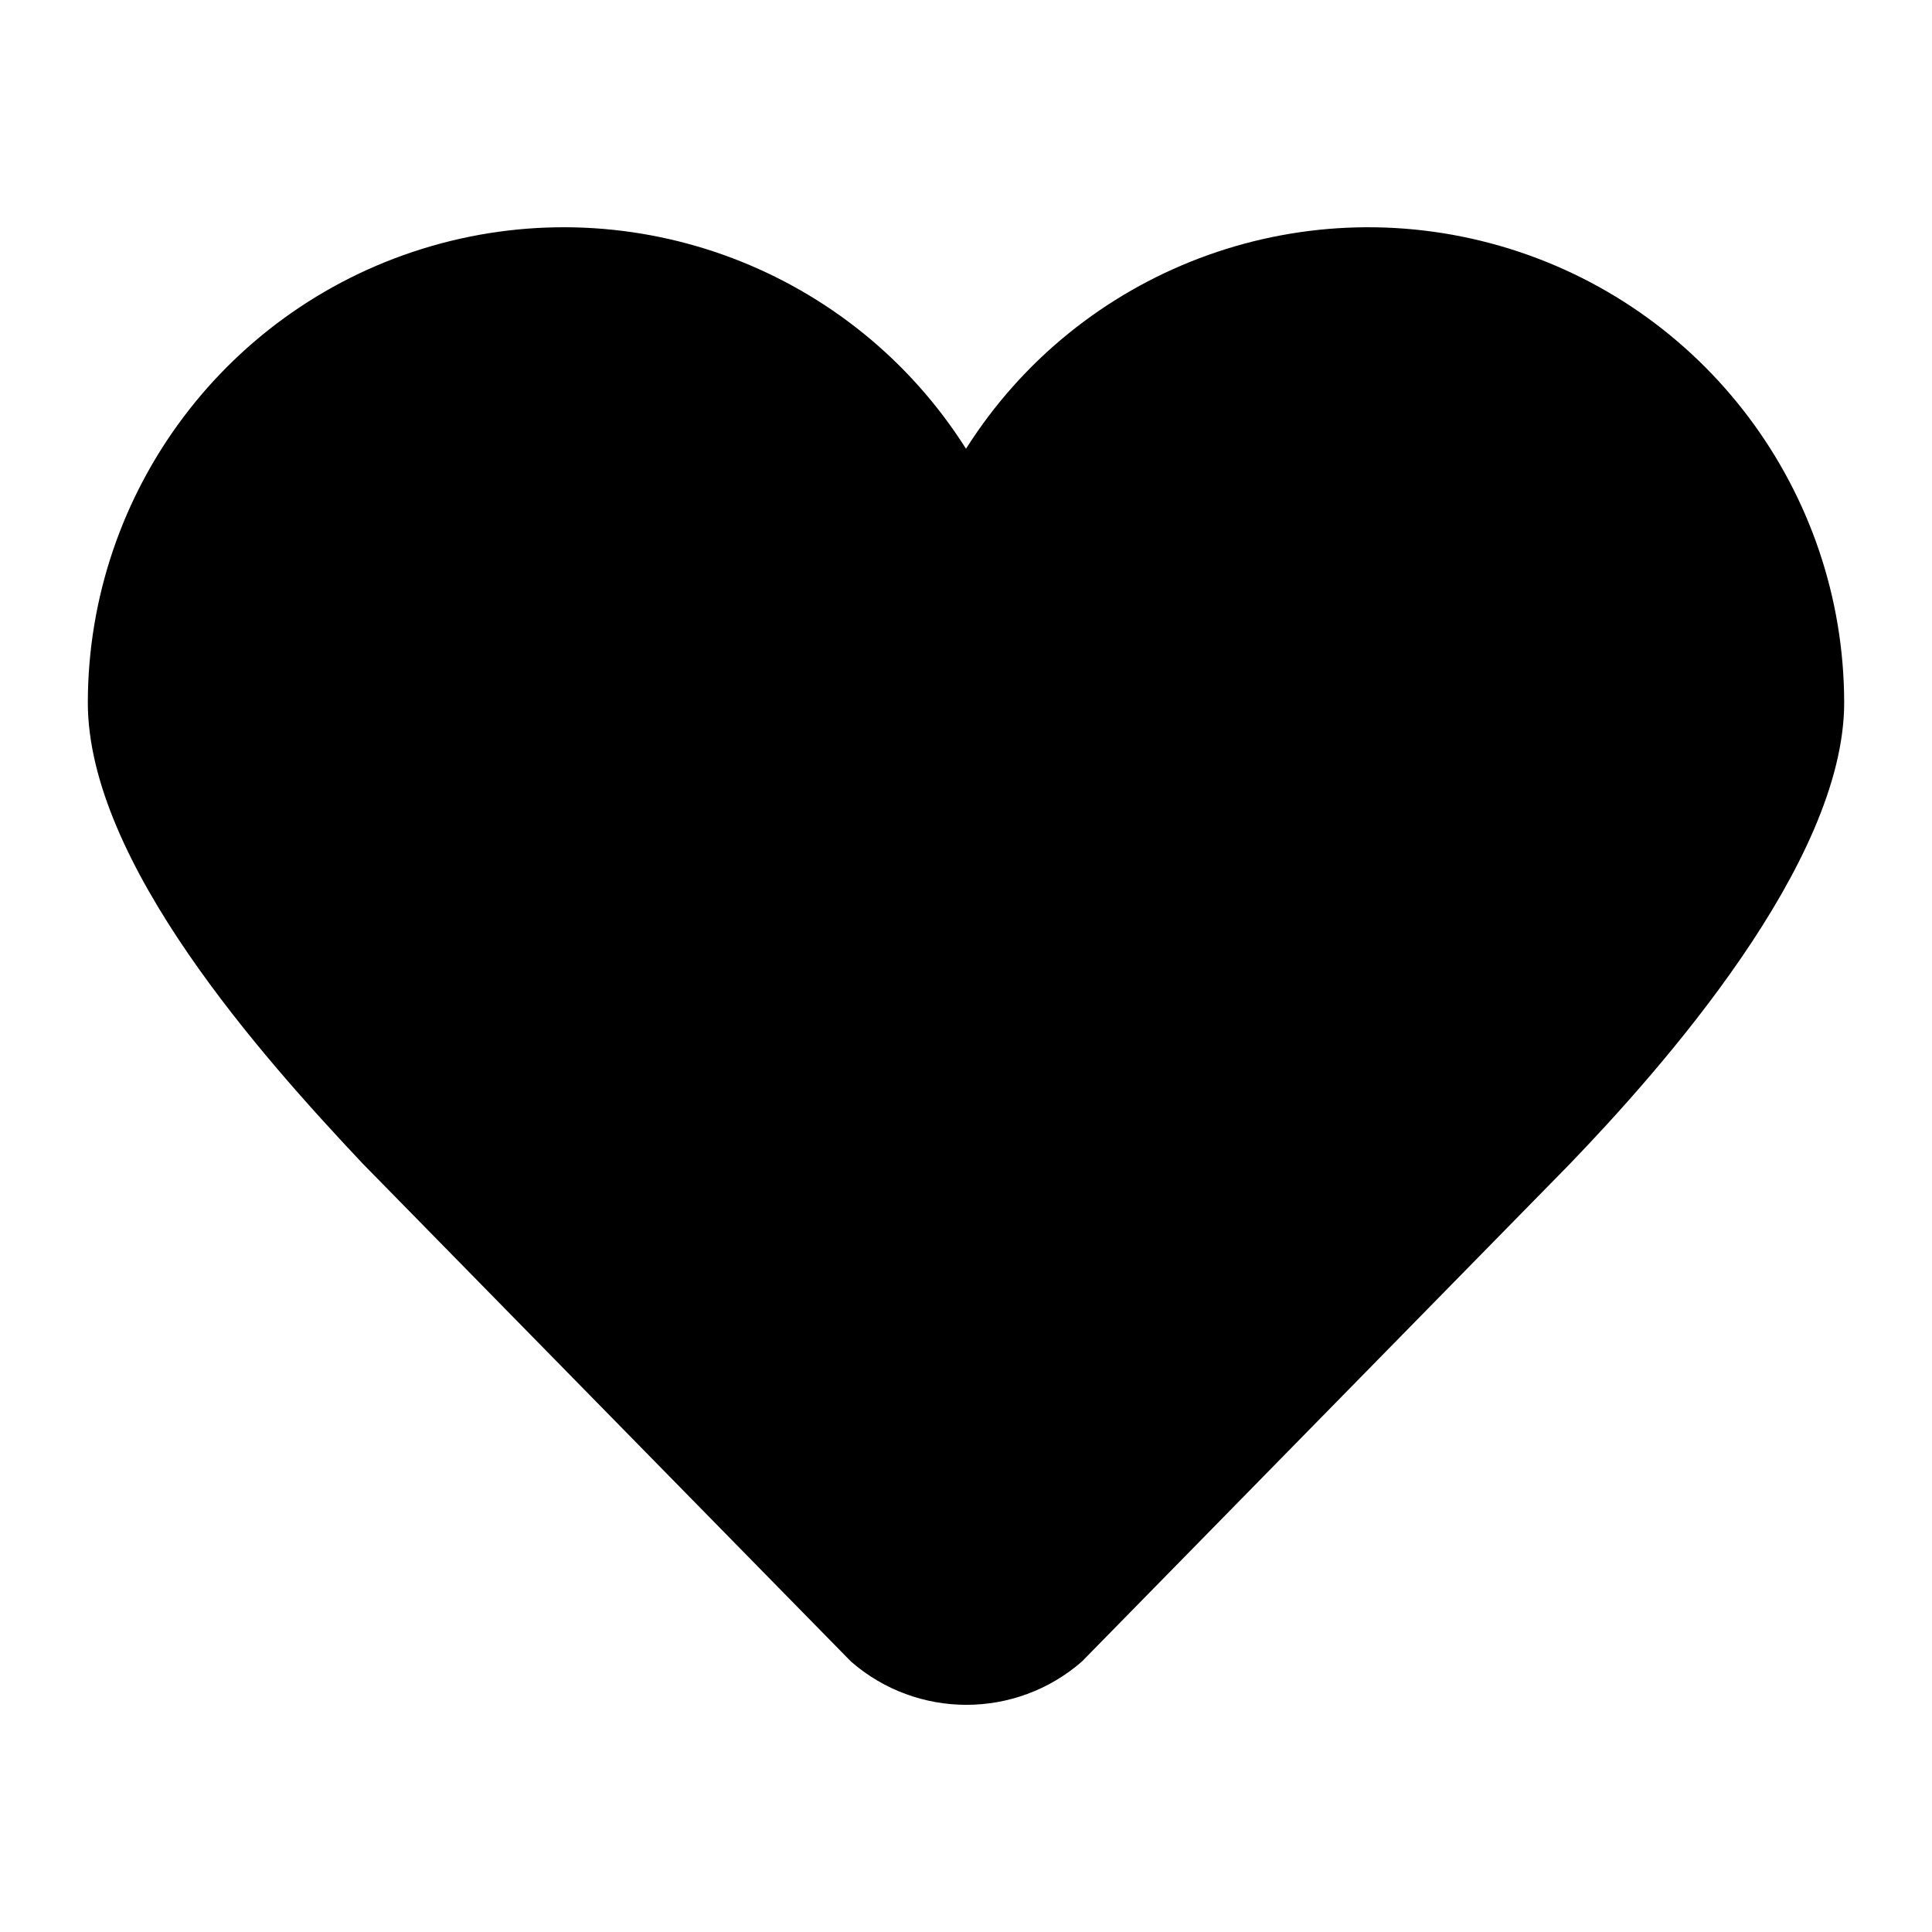
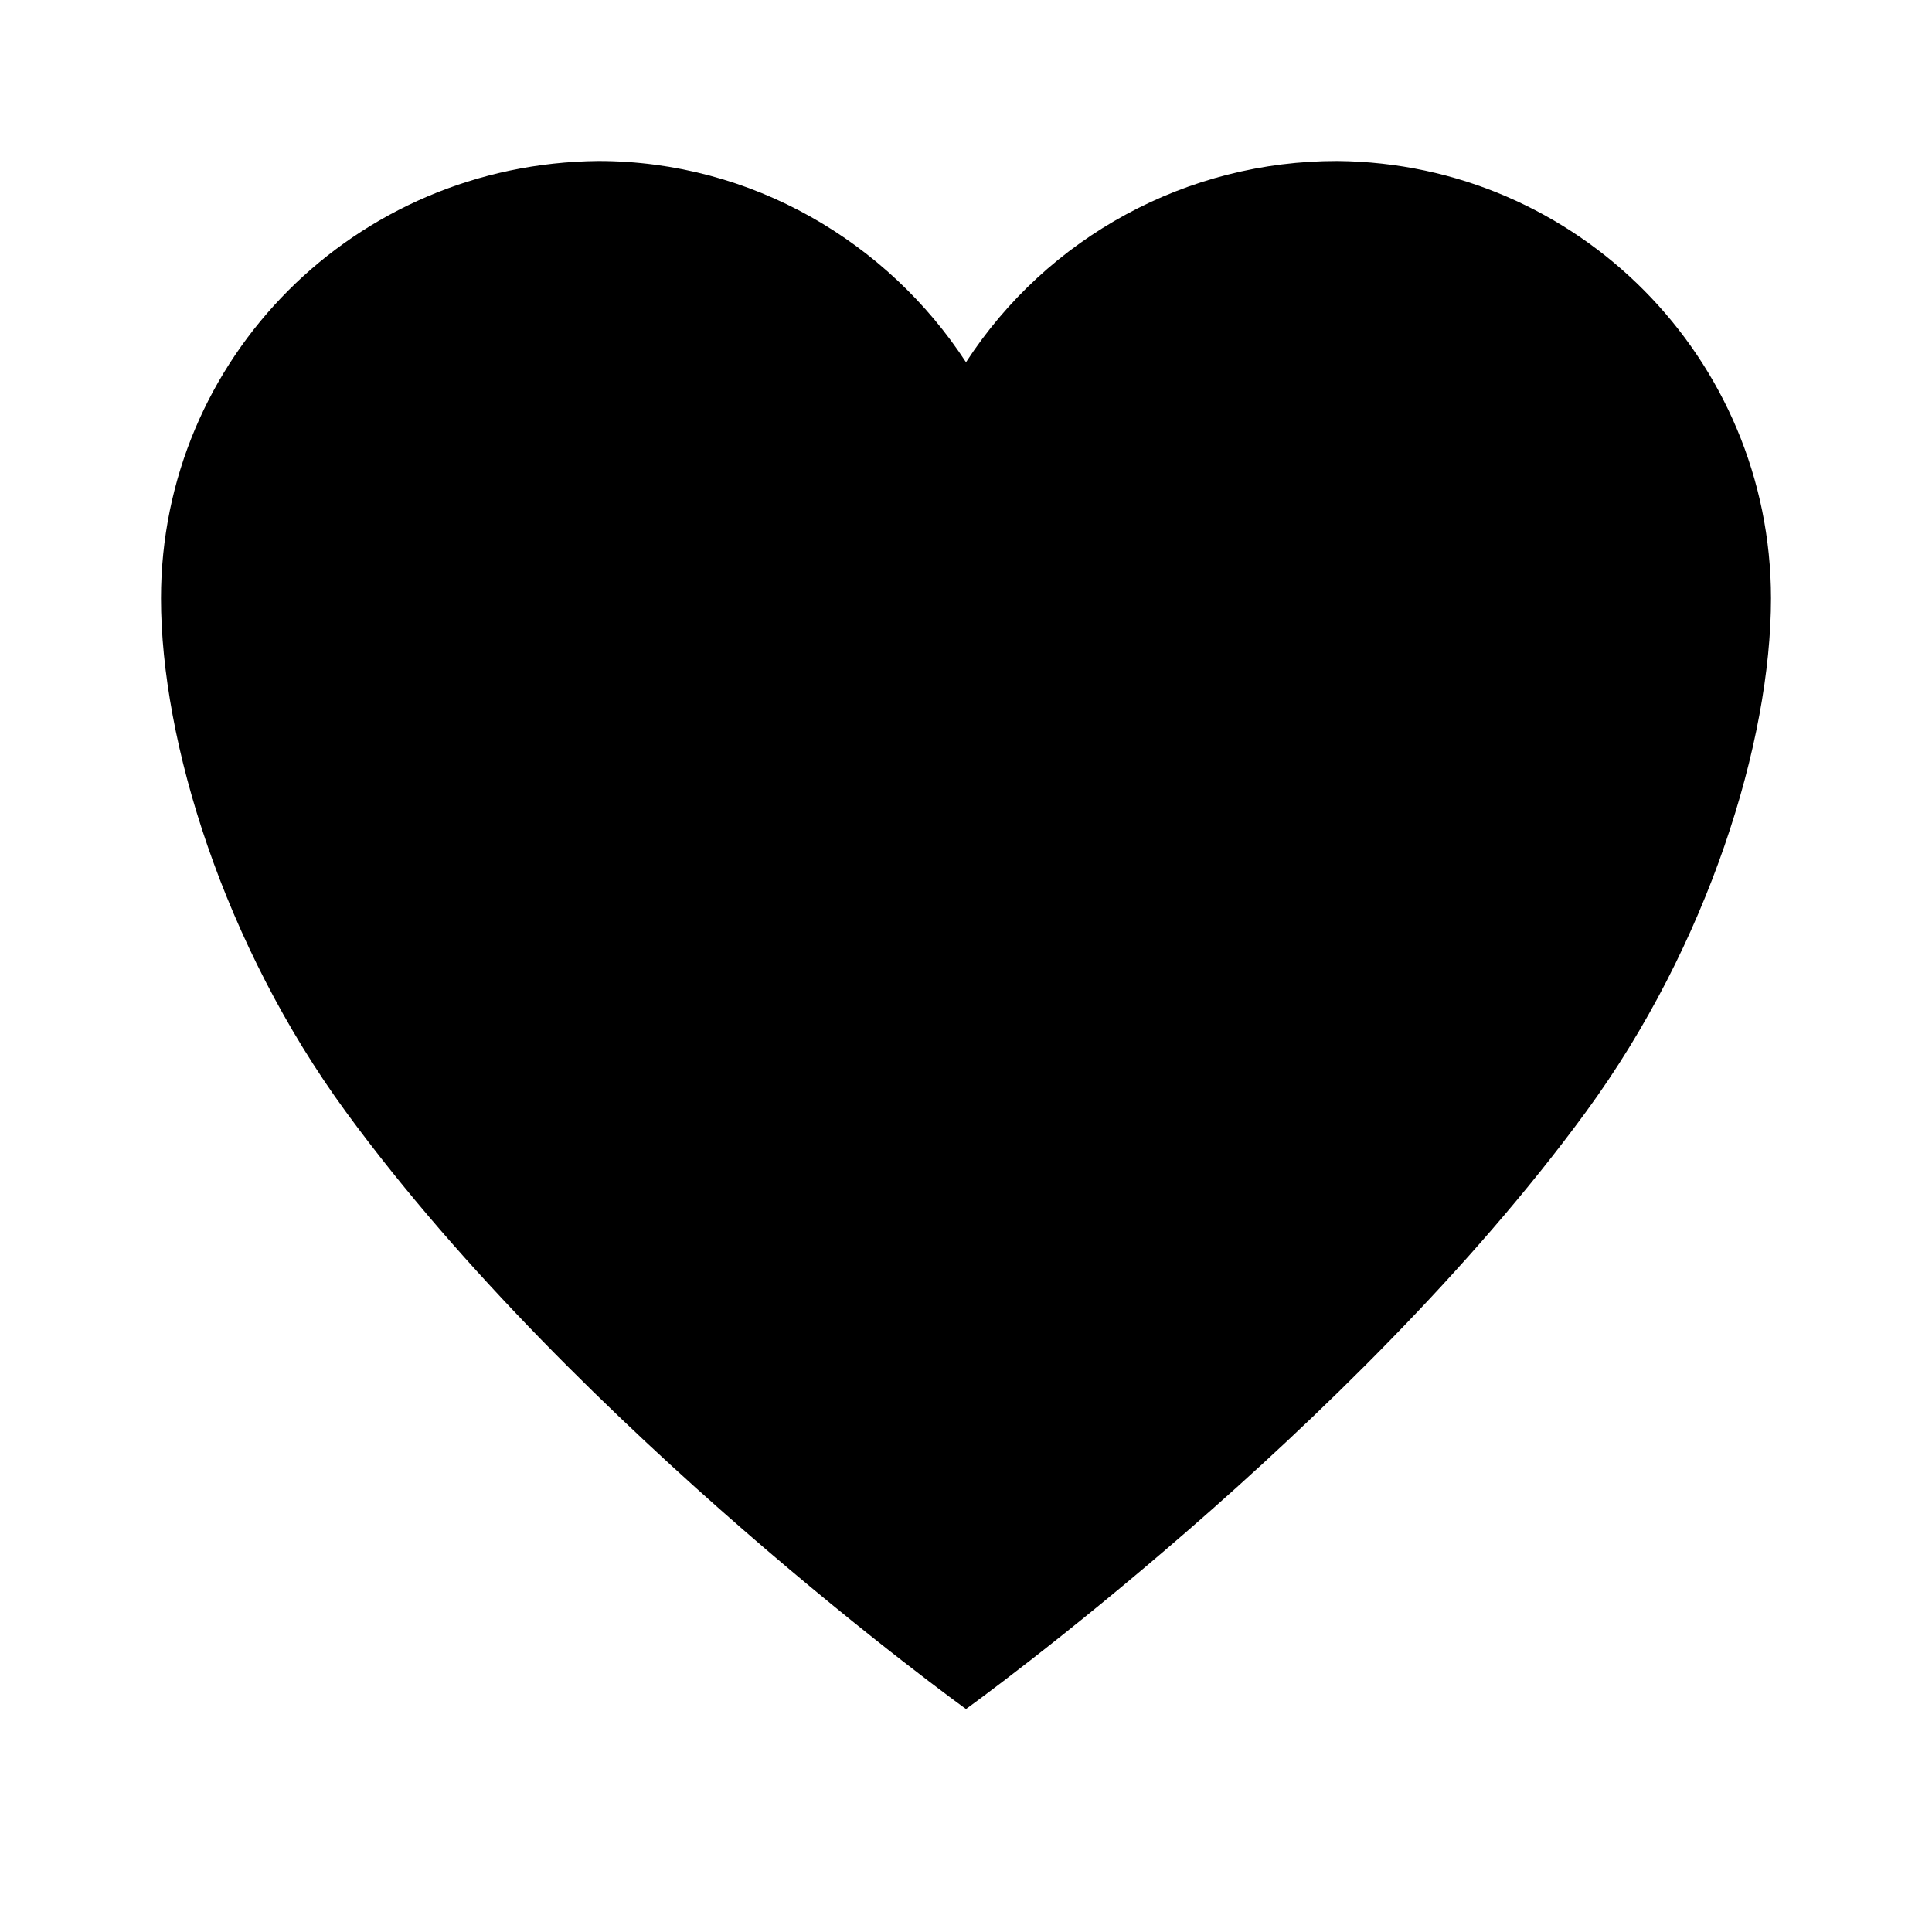
- <svg xmlns="http://www.w3.org/2000/svg" width="22" height="22" data-name="Layer 1">
-   <path d="M12.32 18.92a2 2 0 0 1-2.63 0l-5.56-5.67C3 12.05 1 9.82 1 8a5.42 5.42 0 0 1 10-2.89A5.42 5.42 0 0 1 21 8c0 1.83-2.09 4.18-3.13 5.26z" class="cls-1" />
+ <svg xmlns="http://www.w3.org/2000/svg" width="24" height="24">
+   <path d="M16.615 2A5.491 5.491 0 0 0 12 4.5C11.029 3.01 9.341 2 7.433 2 4.409 2.029 2 4.447 2 7.433c0 1.779.779 4.303 2.298 6.38C7.192 17.768 12 21.23 12 21.23s4.808-3.462 7.702-7.419c1.52-2.076 2.298-4.6 2.298-6.38A5.436 5.436 0 0 0 16.615 2z" />
</svg>
